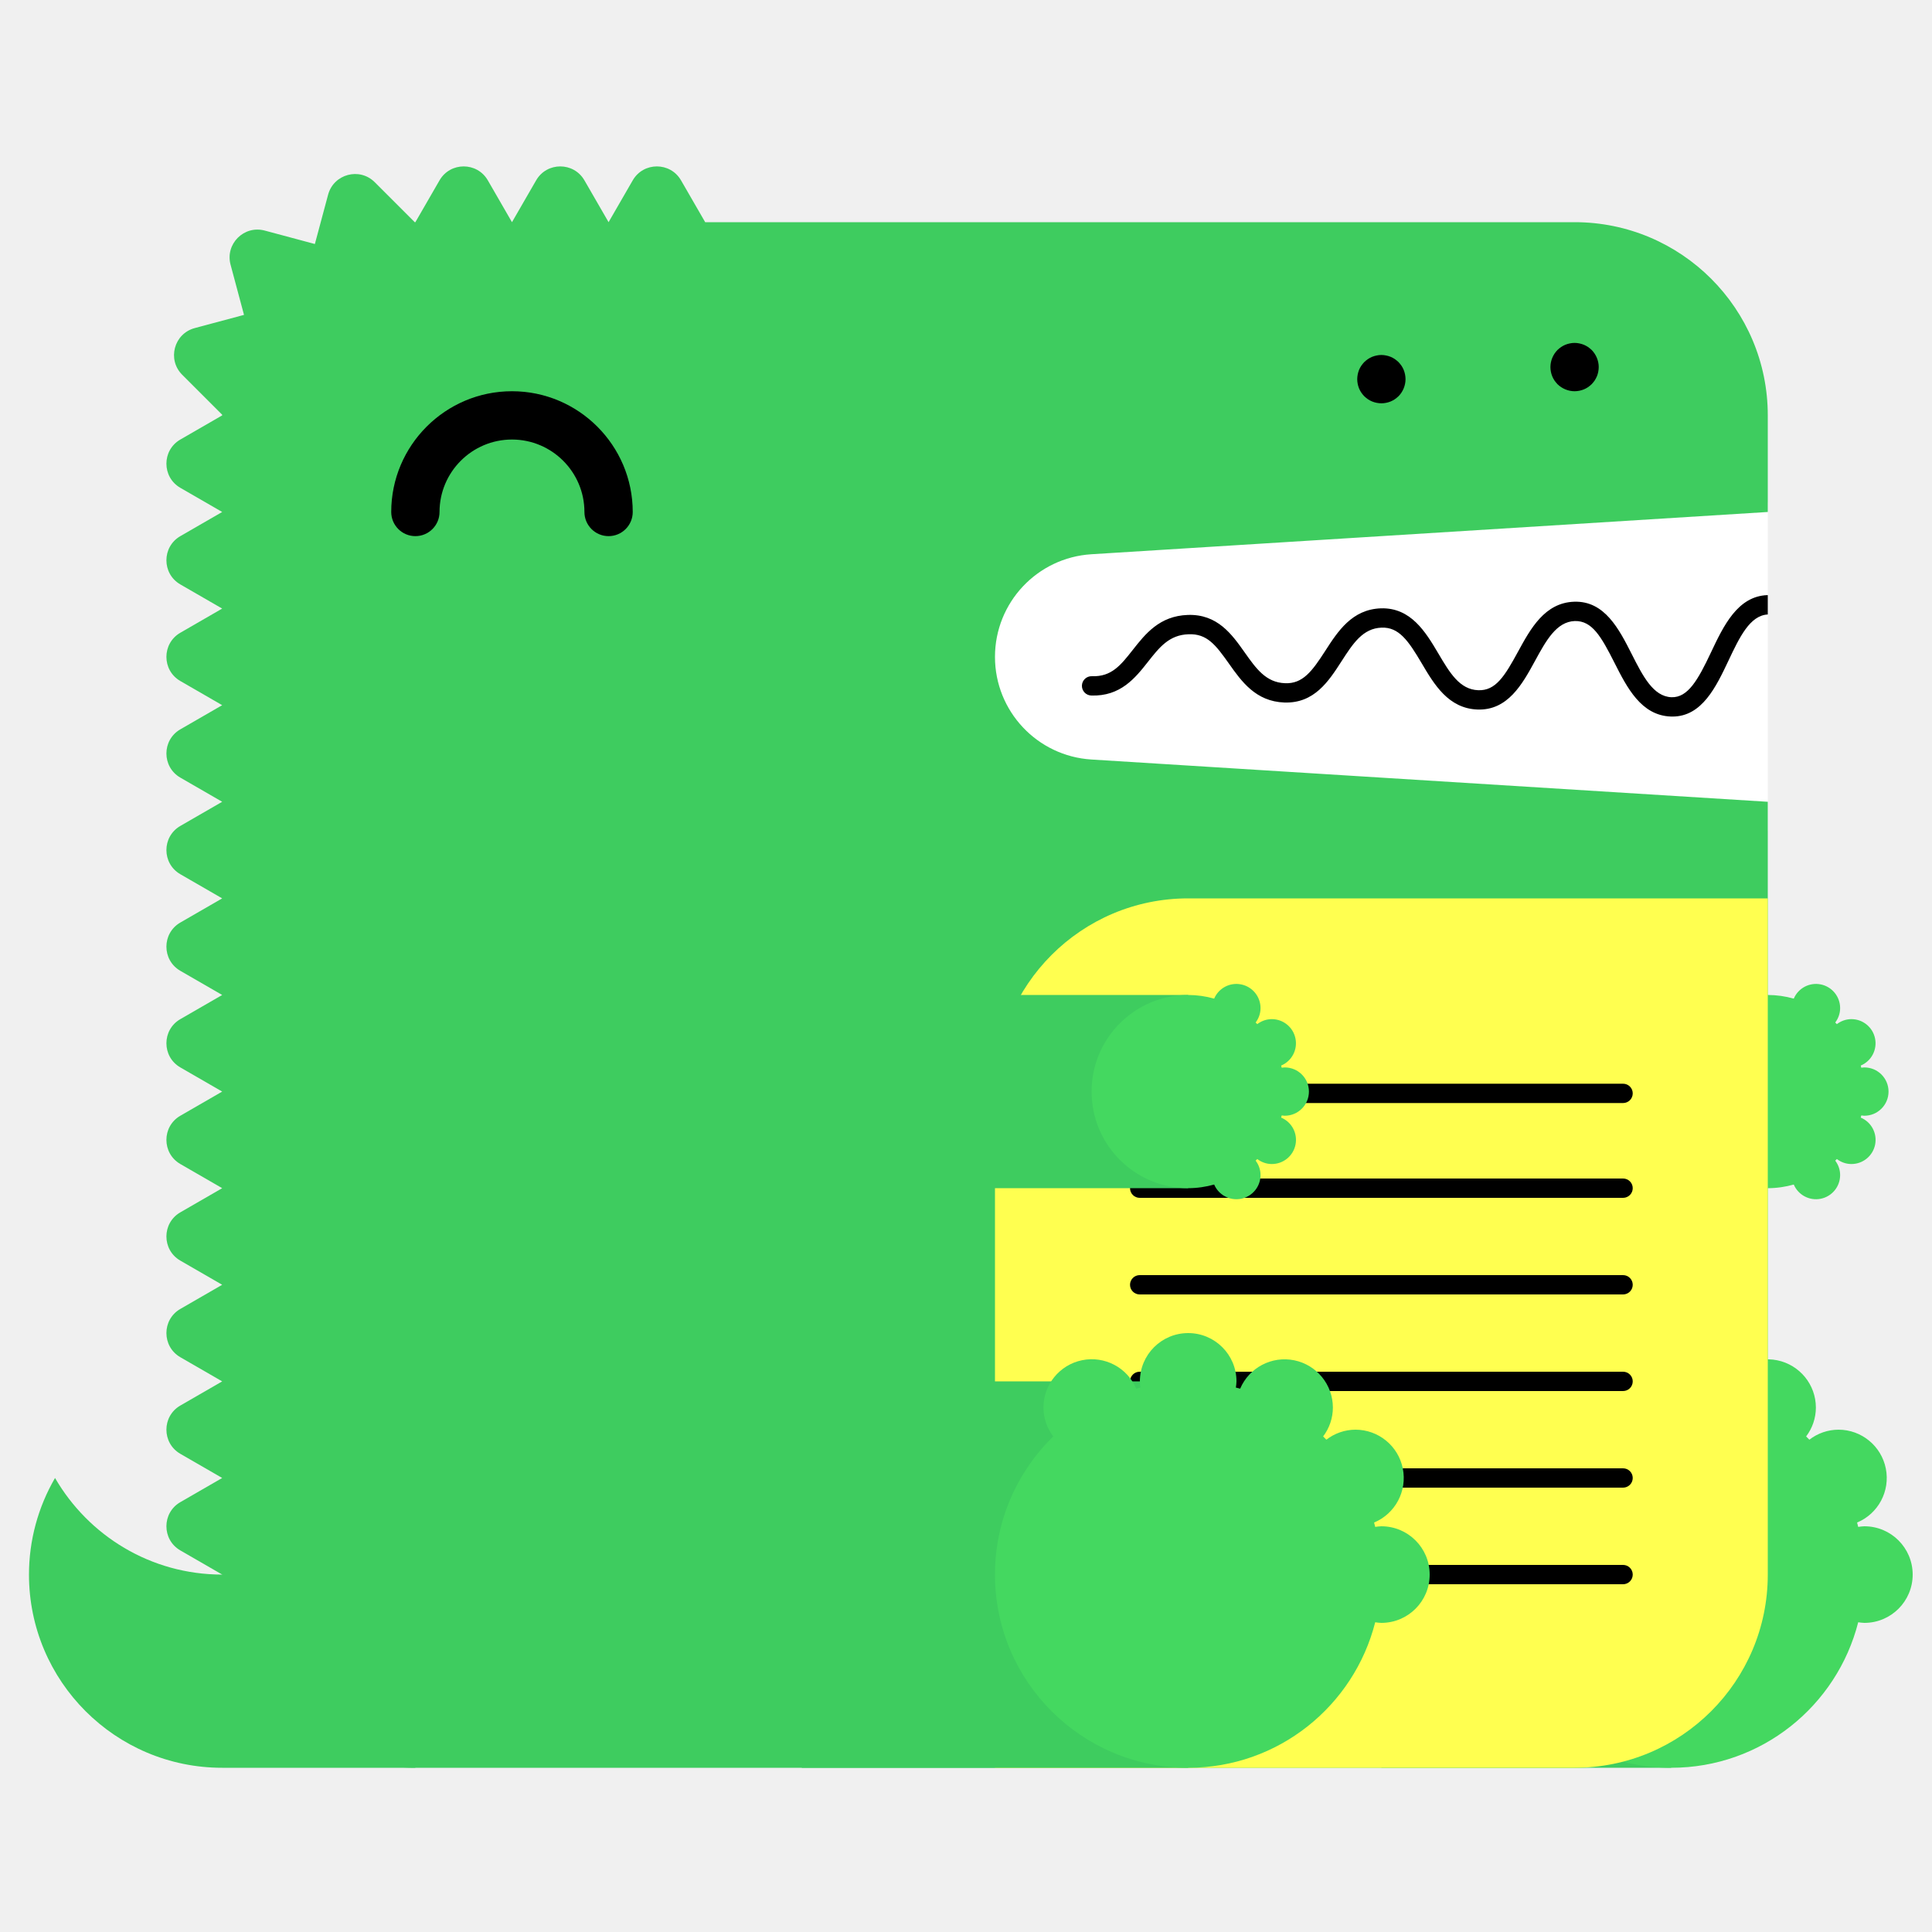
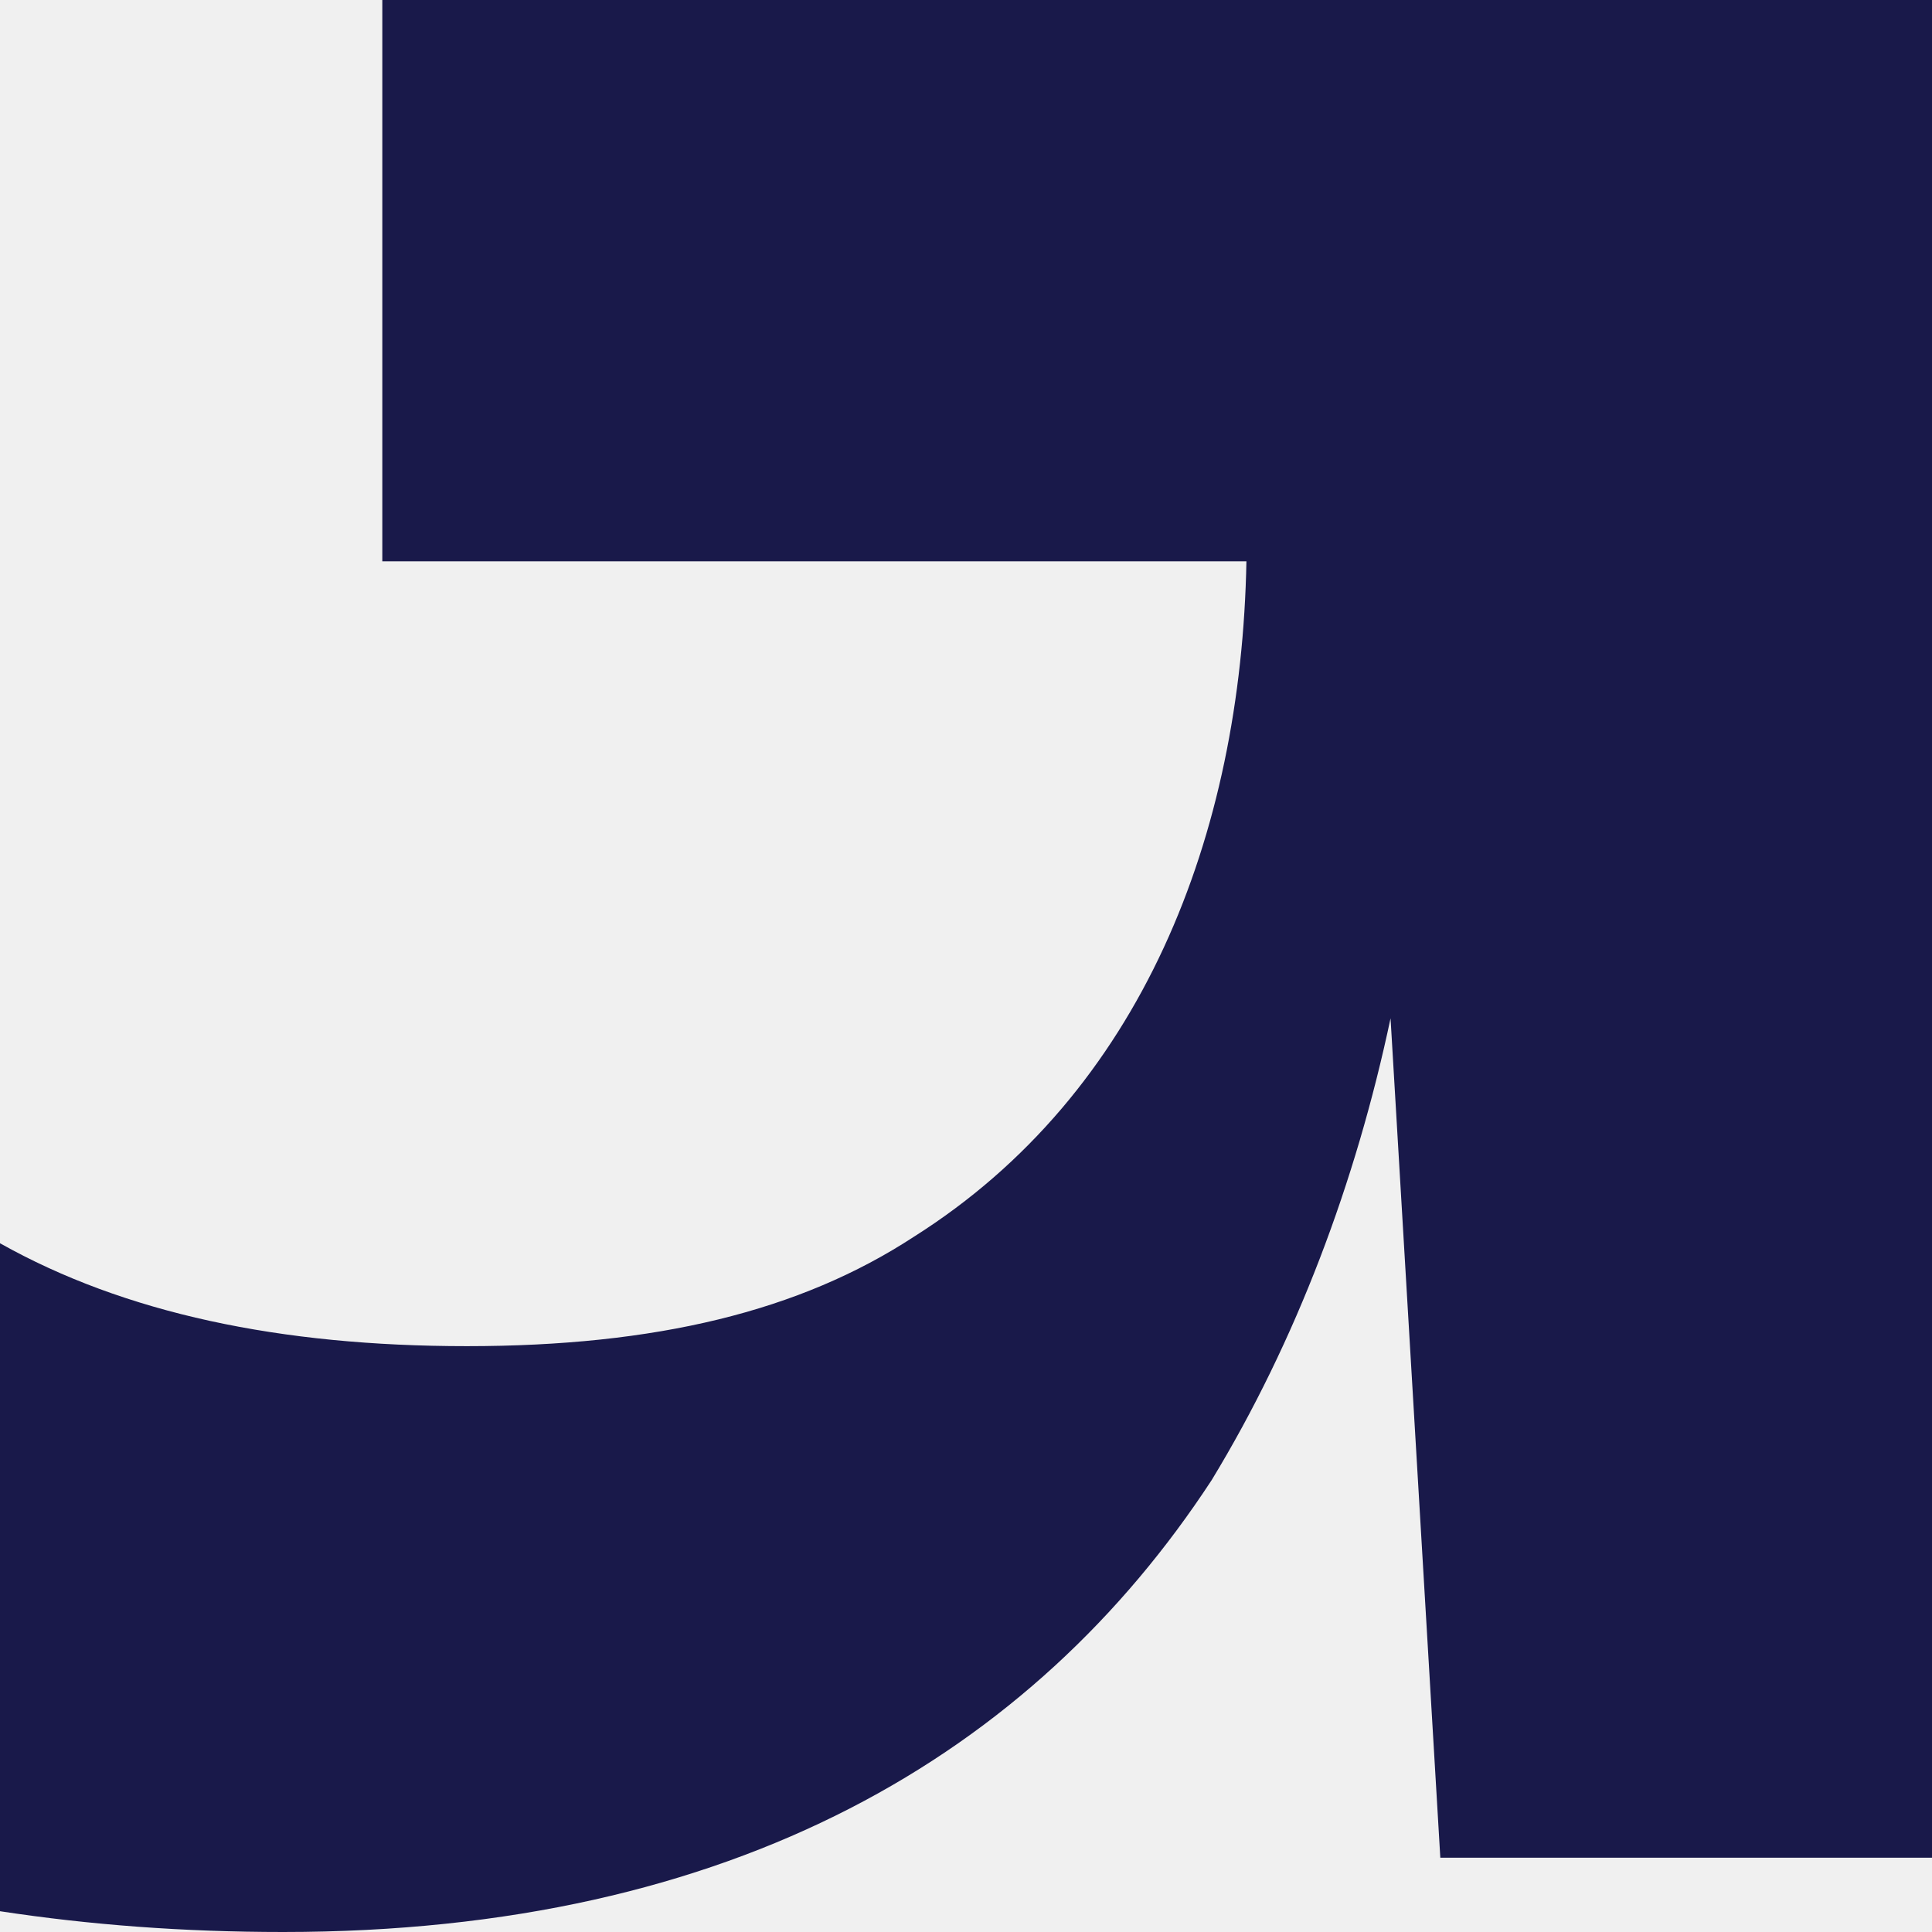
- <svg xmlns="http://www.w3.org/2000/svg" width="200" height="200" viewBox="0 0 200 200">
-   <g fill="none" fill-rule="evenodd">
-     <path fill="#FFF" d="M99 52h84v34H99z" />
-     <path d="M23 163c-7.398 0-13.843-4.027-17.303-10A19.886 19.886 0 0 0 3 163c0 11.046 8.954 20 20 20h20v-20H23z" fill="#3ECC5F" />
-     <path d="M112.98 57.376L183 53V43c0-11.046-8.954-20-20-20H73l-2.5-4.33c-1.112-1.925-3.889-1.925-5 0L63 23l-2.5-4.33c-1.111-1.925-3.889-1.925-5 0L53 23l-2.5-4.33c-1.111-1.925-3.889-1.925-5 0L43 23c-.022 0-.042.003-.065.003l-4.142-4.141c-1.57-1.571-4.252-.853-4.828 1.294l-1.369 5.104-5.192-1.392c-2.148-.575-4.111 1.389-3.535 3.536l1.39 5.193-5.102 1.367c-2.148.576-2.867 3.259-1.296 4.83l4.142 4.142c0 .021-.003.042-.003.064l-4.33 2.5c-1.925 1.111-1.925 3.889 0 5L23 53l-4.33 2.5c-1.925 1.111-1.925 3.889 0 5L23 63l-4.33 2.5c-1.925 1.111-1.925 3.889 0 5L23 73l-4.33 2.5c-1.925 1.111-1.925 3.889 0 5L23 83l-4.33 2.5c-1.925 1.111-1.925 3.889 0 5L23 93l-4.33 2.5c-1.925 1.111-1.925 3.889 0 5L23 103l-4.33 2.5c-1.925 1.111-1.925 3.889 0 5L23 113l-4.33 2.5c-1.925 1.111-1.925 3.889 0 5L23 123l-4.33 2.5c-1.925 1.111-1.925 3.889 0 5L23 133l-4.33 2.5c-1.925 1.111-1.925 3.889 0 5L23 143l-4.33 2.5c-1.925 1.111-1.925 3.889 0 5L23 153l-4.33 2.5c-1.925 1.111-1.925 3.889 0 5L23 163c0 11.046 8.954 20 20 20h120c11.046 0 20-8.954 20-20V83l-70.02-4.376A10.645 10.645 0 0 1 103 68c0-5.621 4.37-10.273 9.98-10.624" fill="#3ECC5F" />
-     <path fill="#3ECC5F" d="M143 183h30v-40h-30z" />
-     <path d="M193 158c-.219 0-.428.037-.639.064-.038-.15-.074-.301-.116-.451A5 5 0 0 0 190.32 148a4.96 4.96 0 0 0-3.016 1.036 26.531 26.531 0 0 0-.335-.336 4.955 4.955 0 0 0 1.011-2.987 5 5 0 0 0-9.599-1.959c-.148-.042-.297-.077-.445-.115.027-.211.064-.42.064-.639a5 5 0 0 0-5-5 5 5 0 0 0-5 5c0 .219.037.428.064.639-.148.038-.297.073-.445.115a4.998 4.998 0 0 0-9.599 1.959c0 1.125.384 2.151 1.011 2.987-3.717 3.632-6.031 8.693-6.031 14.3 0 11.046 8.954 20 20 20 9.339 0 17.16-6.41 19.361-15.064.211.027.42.064.639.064a5 5 0 0 0 5-5 5 5 0 0 0-5-5" fill="#44D860" />
-     <path fill="#3ECC5F" d="M153 123h30v-20h-30z" />
-     <path d="M193 115.5a2.5 2.5 0 1 0 0-5c-.109 0-.214.019-.319.032-.02-.075-.037-.15-.058-.225a2.501 2.501 0 0 0-.963-4.807c-.569 0-1.088.197-1.508.518a6.653 6.653 0 0 0-.168-.168c.314-.417.506-.931.506-1.494a2.5 2.5 0 0 0-4.8-.979A9.987 9.987 0 0 0 183 103c-5.522 0-10 4.478-10 10s4.478 10 10 10c.934 0 1.833-.138 2.69-.377a2.5 2.5 0 0 0 4.8-.979c0-.563-.192-1.077-.506-1.494.057-.055.113-.111.168-.168.42.321.939.518 1.508.518a2.5 2.5 0 0 0 .963-4.807c.021-.074.038-.15.058-.225.105.013.21.032.319.032" fill="#44D860" />
-     <path d="M63 55.5a2.5 2.5 0 0 1-2.5-2.5c0-4.136-3.364-7.5-7.5-7.5s-7.5 3.364-7.5 7.5a2.5 2.5 0 1 1-5 0c0-6.893 5.607-12.5 12.5-12.5S65.5 46.107 65.5 53a2.5 2.5 0 0 1-2.5 2.5" fill="#000" />
-     <path d="M103 183h60c11.046 0 20-8.954 20-20V93h-60c-11.046 0-20 8.954-20 20v70z" fill="#FFFF50" />
-     <path d="M168.02 124h-50.04a1 1 0 1 1 0-2h50.04a1 1 0 1 1 0 2m0 20h-50.04a1 1 0 1 1 0-2h50.04a1 1 0 1 1 0 2m0 20h-50.04a1 1 0 1 1 0-2h50.04a1 1 0 1 1 0 2m0-49.814h-50.04a1 1 0 1 1 0-2h50.04a1 1 0 1 1 0 2m0 19.814h-50.04a1 1 0 1 1 0-2h50.04a1 1 0 1 1 0 2m0 20h-50.04a1 1 0 1 1 0-2h50.04a1 1 0 1 1 0 2M183 61.611c-.012 0-.022-.006-.034-.005-3.09.105-4.552 3.196-5.842 5.923-1.346 2.85-2.387 4.703-4.093 4.647-1.889-.068-2.969-2.202-4.113-4.46-1.314-2.594-2.814-5.536-5.963-5.426-3.046.104-4.513 2.794-5.807 5.167-1.377 2.528-2.314 4.065-4.121 3.994-1.927-.07-2.951-1.805-4.136-3.813-1.321-2.236-2.848-4.75-5.936-4.664-2.994.103-4.465 2.385-5.763 4.4-1.373 2.13-2.335 3.428-4.165 3.351-1.973-.07-2.992-1.51-4.171-3.177-1.324-1.873-2.816-3.993-5.895-3.89-2.928.1-4.399 1.97-5.696 3.618-1.232 1.564-2.194 2.802-4.229 2.724a1 1 0 0 0-.072 2c3.017.101 4.545-1.8 5.872-3.487 1.177-1.496 2.193-2.787 4.193-2.855 1.926-.082 2.829 1.115 4.195 3.045 1.297 1.834 2.769 3.914 5.731 4.021 3.103.104 4.596-2.215 5.918-4.267 1.182-1.834 2.202-3.417 4.15-3.484 1.793-.067 2.769 1.35 4.145 3.681 1.297 2.197 2.766 4.686 5.787 4.796 3.125.108 4.634-2.62 5.949-5.035 1.139-2.088 2.214-4.06 4.119-4.126 1.793-.042 2.728 1.595 4.111 4.33 1.292 2.553 2.757 5.445 5.825 5.556l.169.003c3.064 0 4.518-3.075 5.805-5.794 1.139-2.41 2.217-4.68 4.067-4.773v-2z" fill="#000" />
-     <path fill="#3ECC5F" d="M83 183h40v-40H83z" />
-     <path d="M143 158c-.219 0-.428.037-.639.064-.038-.15-.074-.301-.116-.451A5 5 0 0 0 140.32 148a4.96 4.96 0 0 0-3.016 1.036 26.531 26.531 0 0 0-.335-.336 4.955 4.955 0 0 0 1.011-2.987 5 5 0 0 0-9.599-1.959c-.148-.042-.297-.077-.445-.115.027-.211.064-.42.064-.639a5 5 0 0 0-5-5 5 5 0 0 0-5 5c0 .219.037.428.064.639-.148.038-.297.073-.445.115a4.998 4.998 0 0 0-9.599 1.959c0 1.125.384 2.151 1.011 2.987-3.717 3.632-6.031 8.693-6.031 14.3 0 11.046 8.954 20 20 20 9.339 0 17.16-6.41 19.361-15.064.211.027.42.064.639.064a5 5 0 0 0 5-5 5 5 0 0 0-5-5" fill="#44D860" />
-     <path fill="#3ECC5F" d="M83 123h40v-20H83z" />
-     <path d="M133 115.5a2.5 2.5 0 1 0 0-5c-.109 0-.214.019-.319.032-.02-.075-.037-.15-.058-.225a2.501 2.501 0 0 0-.963-4.807c-.569 0-1.088.197-1.508.518a6.653 6.653 0 0 0-.168-.168c.314-.417.506-.931.506-1.494a2.5 2.5 0 0 0-4.8-.979A9.987 9.987 0 0 0 123 103c-5.522 0-10 4.478-10 10s4.478 10 10 10c.934 0 1.833-.138 2.69-.377a2.5 2.5 0 0 0 4.8-.979c0-.563-.192-1.077-.506-1.494.057-.055.113-.111.168-.168.42.321.939.518 1.508.518a2.5 2.5 0 0 0 .963-4.807c.021-.074.038-.15.058-.225.105.013.21.032.319.032" fill="#44D860" />
-     <path d="M143 41.75c-.16 0-.33-.02-.49-.05a2.52 2.52 0 0 1-.47-.14c-.15-.06-.29-.14-.431-.23-.13-.09-.259-.2-.38-.31-.109-.12-.219-.24-.309-.38s-.17-.28-.231-.43a2.619 2.619 0 0 1-.189-.96c0-.16.02-.33.05-.49.03-.16.08-.31.139-.47.061-.15.141-.29.231-.43.09-.13.2-.26.309-.38.121-.11.25-.22.38-.31.141-.09.281-.17.431-.23.149-.06.31-.11.47-.14.32-.07.65-.07.98 0 .159.03.32.08.47.14.149.06.29.14.43.23.13.09.259.2.38.31.11.12.22.25.31.38.09.14.17.28.23.43.06.16.11.31.14.47.029.16.05.33.05.49 0 .66-.271 1.31-.73 1.77-.121.11-.25.22-.38.31-.14.09-.281.17-.43.23a2.565 2.565 0 0 1-.96.19m20-1.25c-.66 0-1.3-.27-1.771-.73a3.802 3.802 0 0 1-.309-.38c-.09-.14-.17-.28-.231-.43a2.619 2.619 0 0 1-.189-.96c0-.66.27-1.3.729-1.77.121-.11.25-.22.38-.31.141-.09.281-.17.431-.23.149-.06.31-.11.47-.14.32-.07.66-.07.98 0 .159.03.32.08.47.14.149.06.29.14.43.23.13.09.259.2.38.31.459.47.73 1.11.73 1.77 0 .16-.021.33-.05.49-.03.16-.08.32-.14.47-.07.15-.14.29-.23.43-.09.13-.2.26-.31.38-.121.11-.25.22-.38.31-.14.09-.281.17-.43.23a2.565 2.565 0 0 1-.96.19" fill="#000" />
-   </g>
+ <svg xmlns="http://www.w3.org/2000/svg" viewBox="0 0 95 95" fill="none" style="width: 95px; height: 95px;">
+   <path d="M18.799 0V27.6H61.289C61.038 41.04 56.162 53.725 44.937 60.814C39.324 64.484 32.236 66.193 22.954 66.193C13.756 66.193 6.116 64.568 0 61.133V93.978C4.39 94.648 9.014 95 13.923 95C36.14 95 50.801 86.202 59.58 72.779C63.736 65.942 66.668 58.133 68.376 50.072L70.823 91.347H95V0H18.799Z" fill="#19194a" />
</svg>
